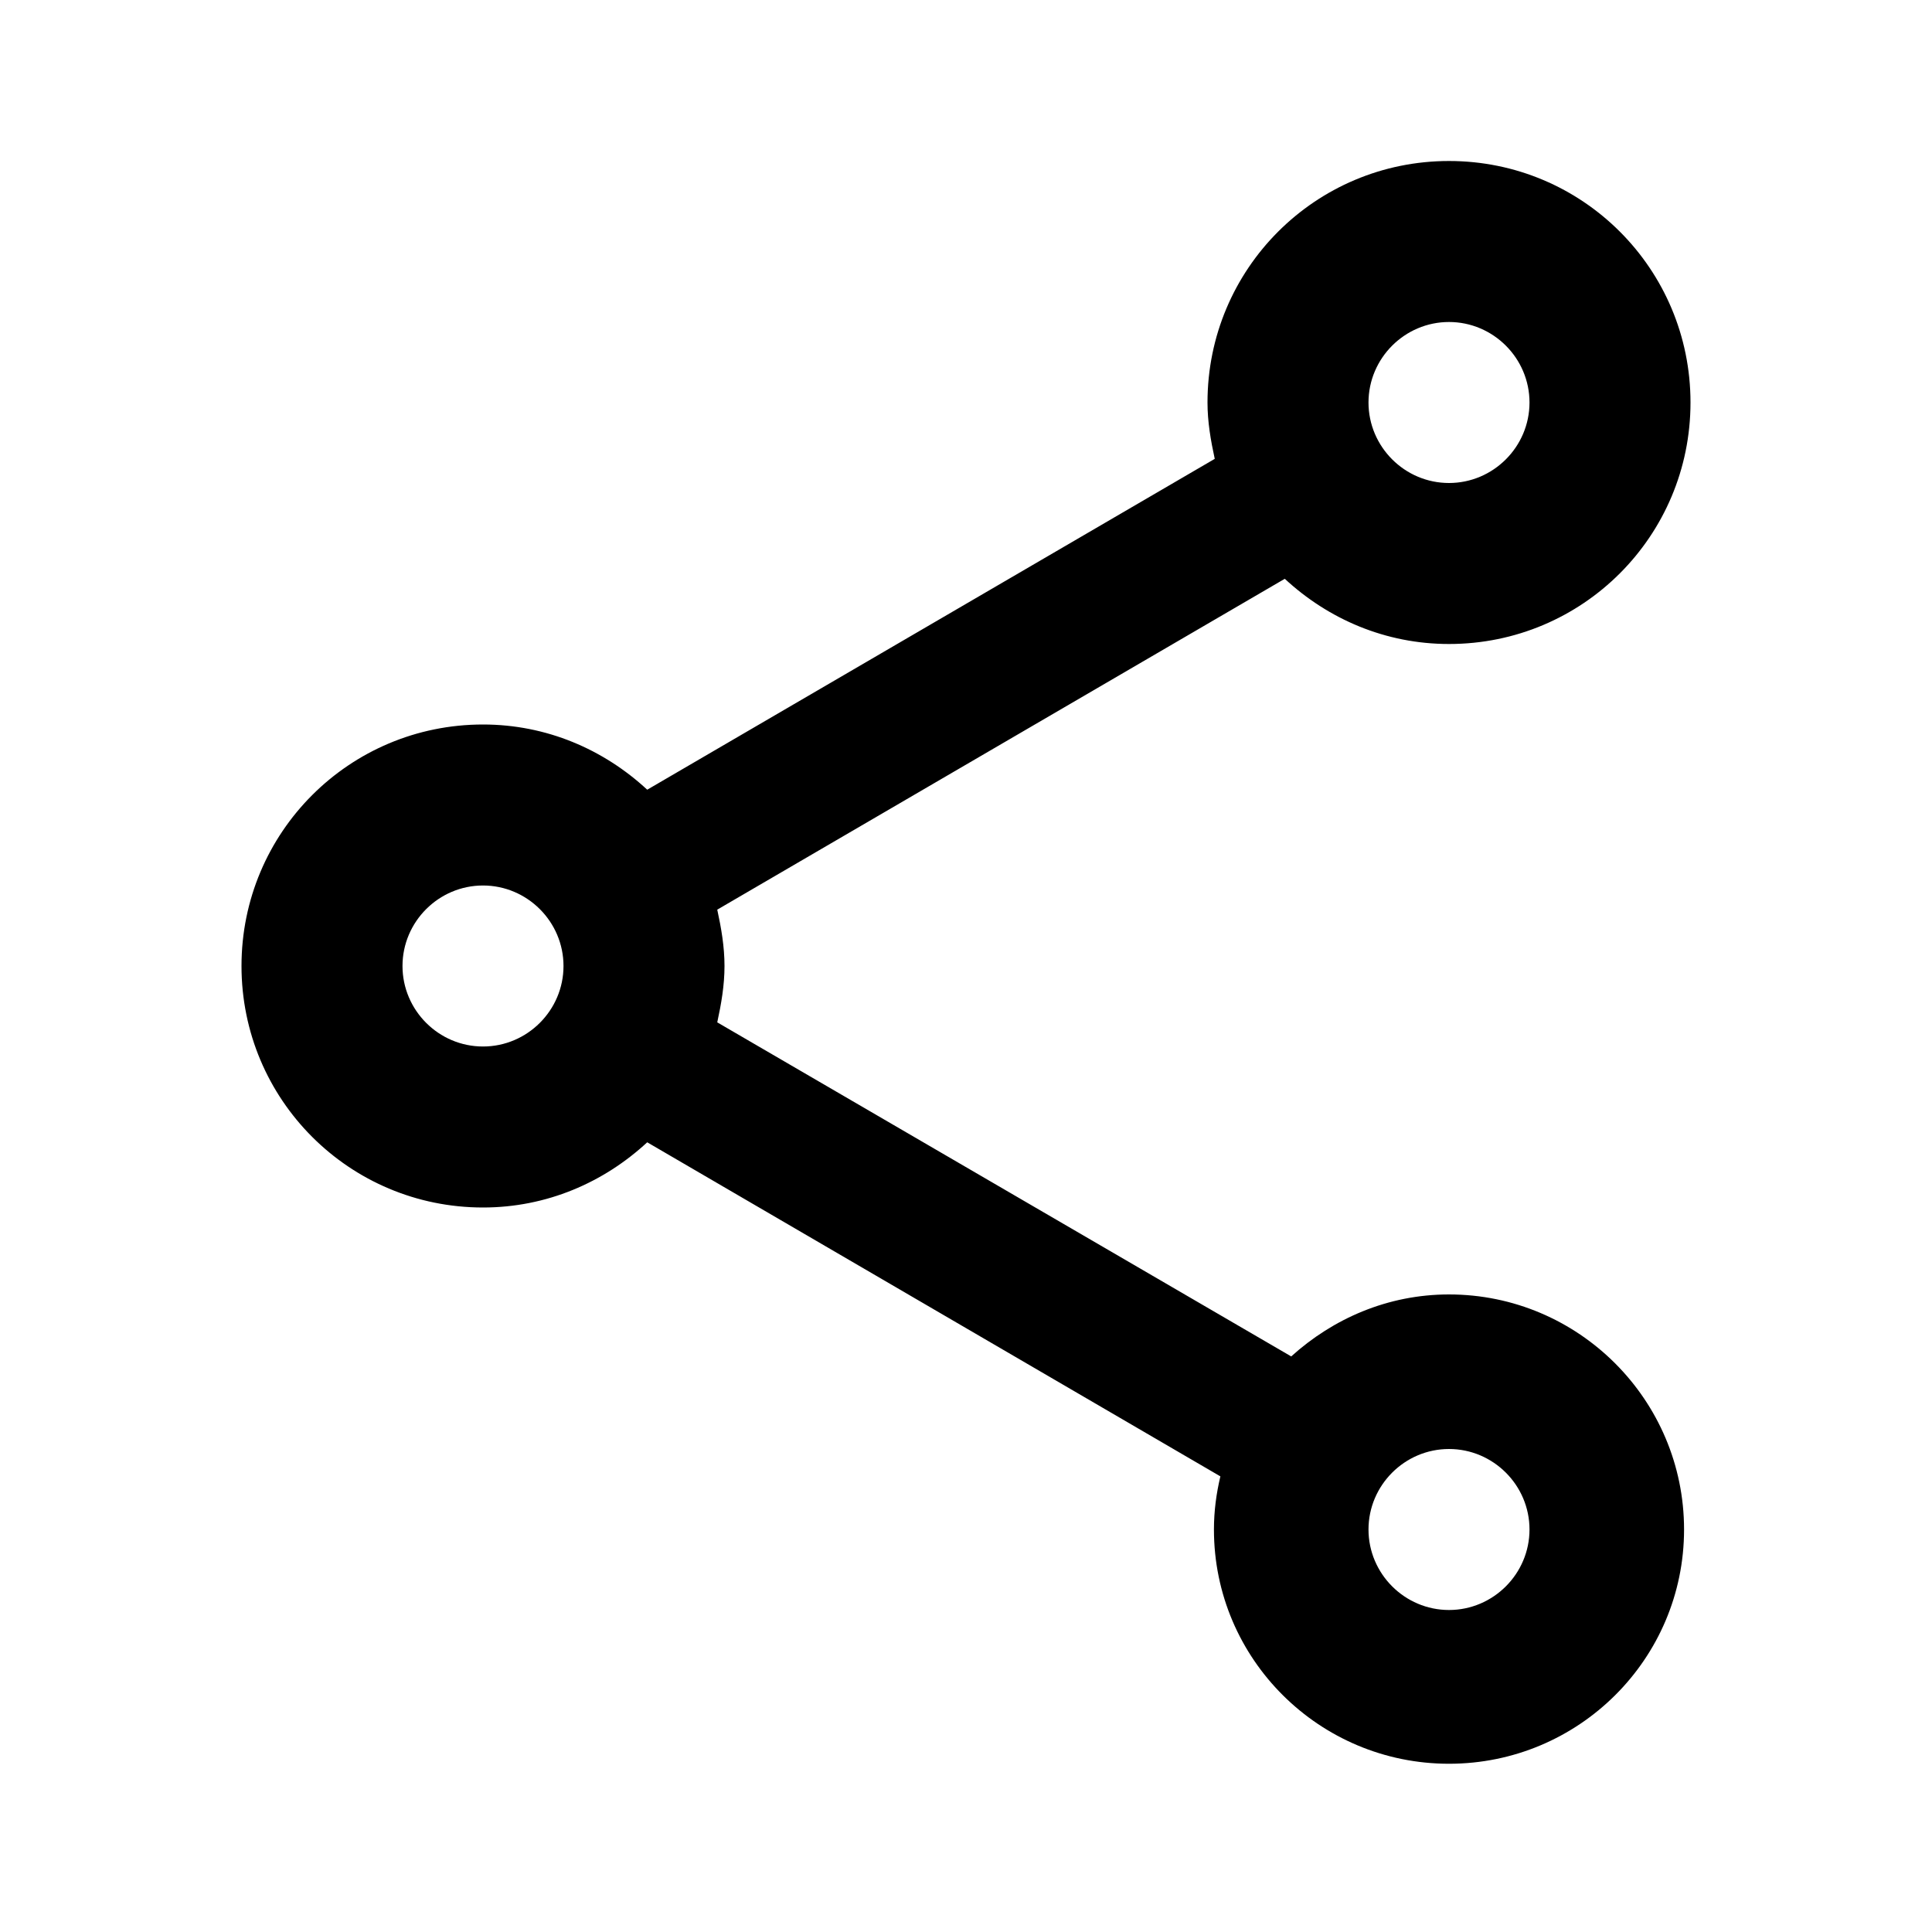
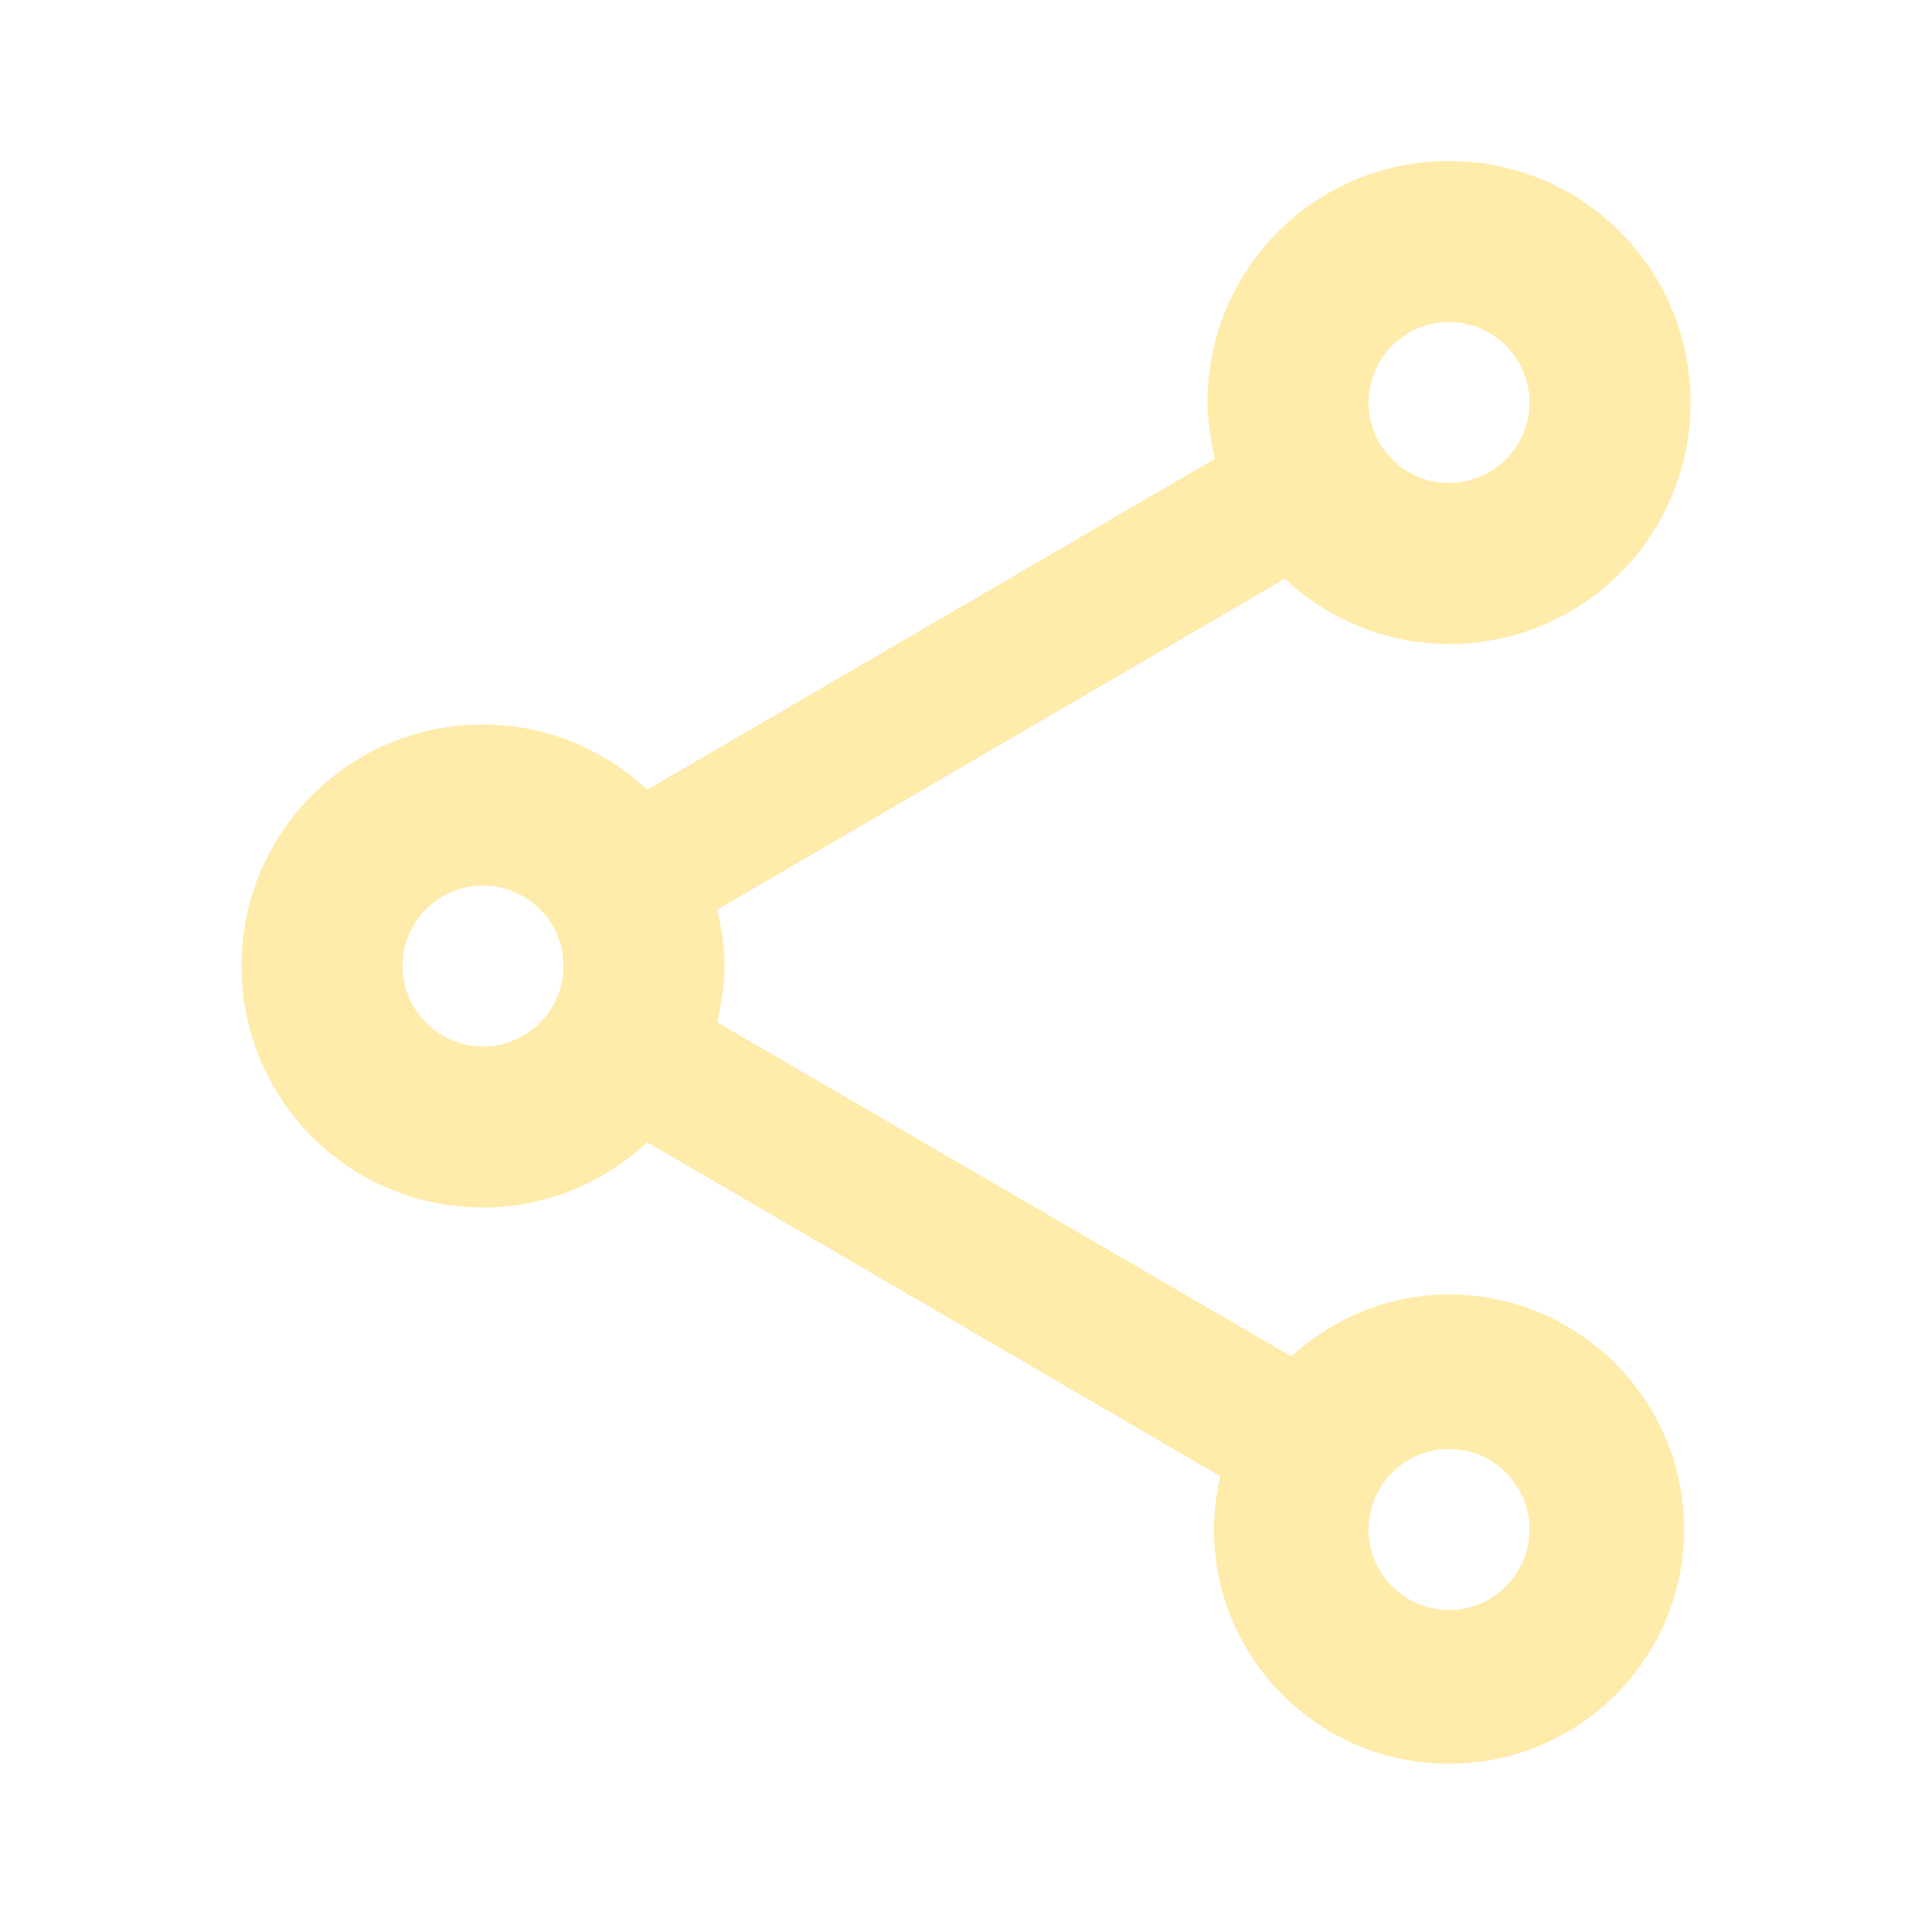
<svg xmlns="http://www.w3.org/2000/svg" viewBox="0 0 24 24">
-   <path d="M18 16.08C17.24 16.08 16.56 16.38 16.04 16.85L8.91 12.7C8.96 12.47 9 12.24 9 12S8.96 11.53 8.91 11.3L15.96 7.19C16.5 7.69 17.21 8 18 8C19.66 8 21 6.66 21 5S19.66 2 18 2 15 3.34 15 5C15 5.24 15.04 5.47 15.09 5.7L8.04 9.81C7.5 9.31 6.79 9 6 9C4.34 9 3 10.34 3 12S4.34 15 6 15C6.79 15 7.5 14.69 8.04 14.19L15.16 18.34C15.11 18.55 15.08 18.77 15.08 19C15.08 20.61 16.39 21.91 18 21.91S20.92 20.61 20.92 19C20.92 17.39 19.61 16.08 18 16.08M18 4C18.55 4 19 4.45 19 5S18.55 6 18 6 17 5.55 17 5 17.45 4 18 4M6 13C5.45 13 5 12.55 5 12S5.45 11 6 11 7 11.45 7 12 6.55 13 6 13M18 20C17.45 20 17 19.55 17 19S17.45 18 18 18 19 18.45 19 19 18.55 20 18 20Z" />
+   <path fill="#FFEBAA" d="M18 16.08C17.24 16.08 16.56 16.38 16.04 16.85L8.91 12.7C8.96 12.47 9 12.24 9 12S8.96 11.53 8.91 11.3L15.96 7.19C16.5 7.69 17.21 8 18 8C19.66 8 21 6.66 21 5S19.66 2 18 2 15 3.34 15 5C15 5.24 15.04 5.47 15.09 5.7L8.04 9.81C7.5 9.31 6.79 9 6 9C4.34 9 3 10.34 3 12S4.34 15 6 15C6.79 15 7.5 14.69 8.04 14.19L15.16 18.34C15.11 18.55 15.08 18.77 15.08 19C15.08 20.61 16.39 21.91 18 21.91S20.92 20.61 20.92 19C20.92 17.39 19.61 16.08 18 16.08M18 4C18.55 4 19 4.45 19 5S18.55 6 18 6 17 5.55 17 5 17.45 4 18 4M6 13C5.45 13 5 12.55 5 12S5.45 11 6 11 7 11.45 7 12 6.55 13 6 13M18 20C17.45 20 17 19.55 17 19S17.45 18 18 18 19 18.45 19 19 18.55 20 18 20Z" />
</svg>
